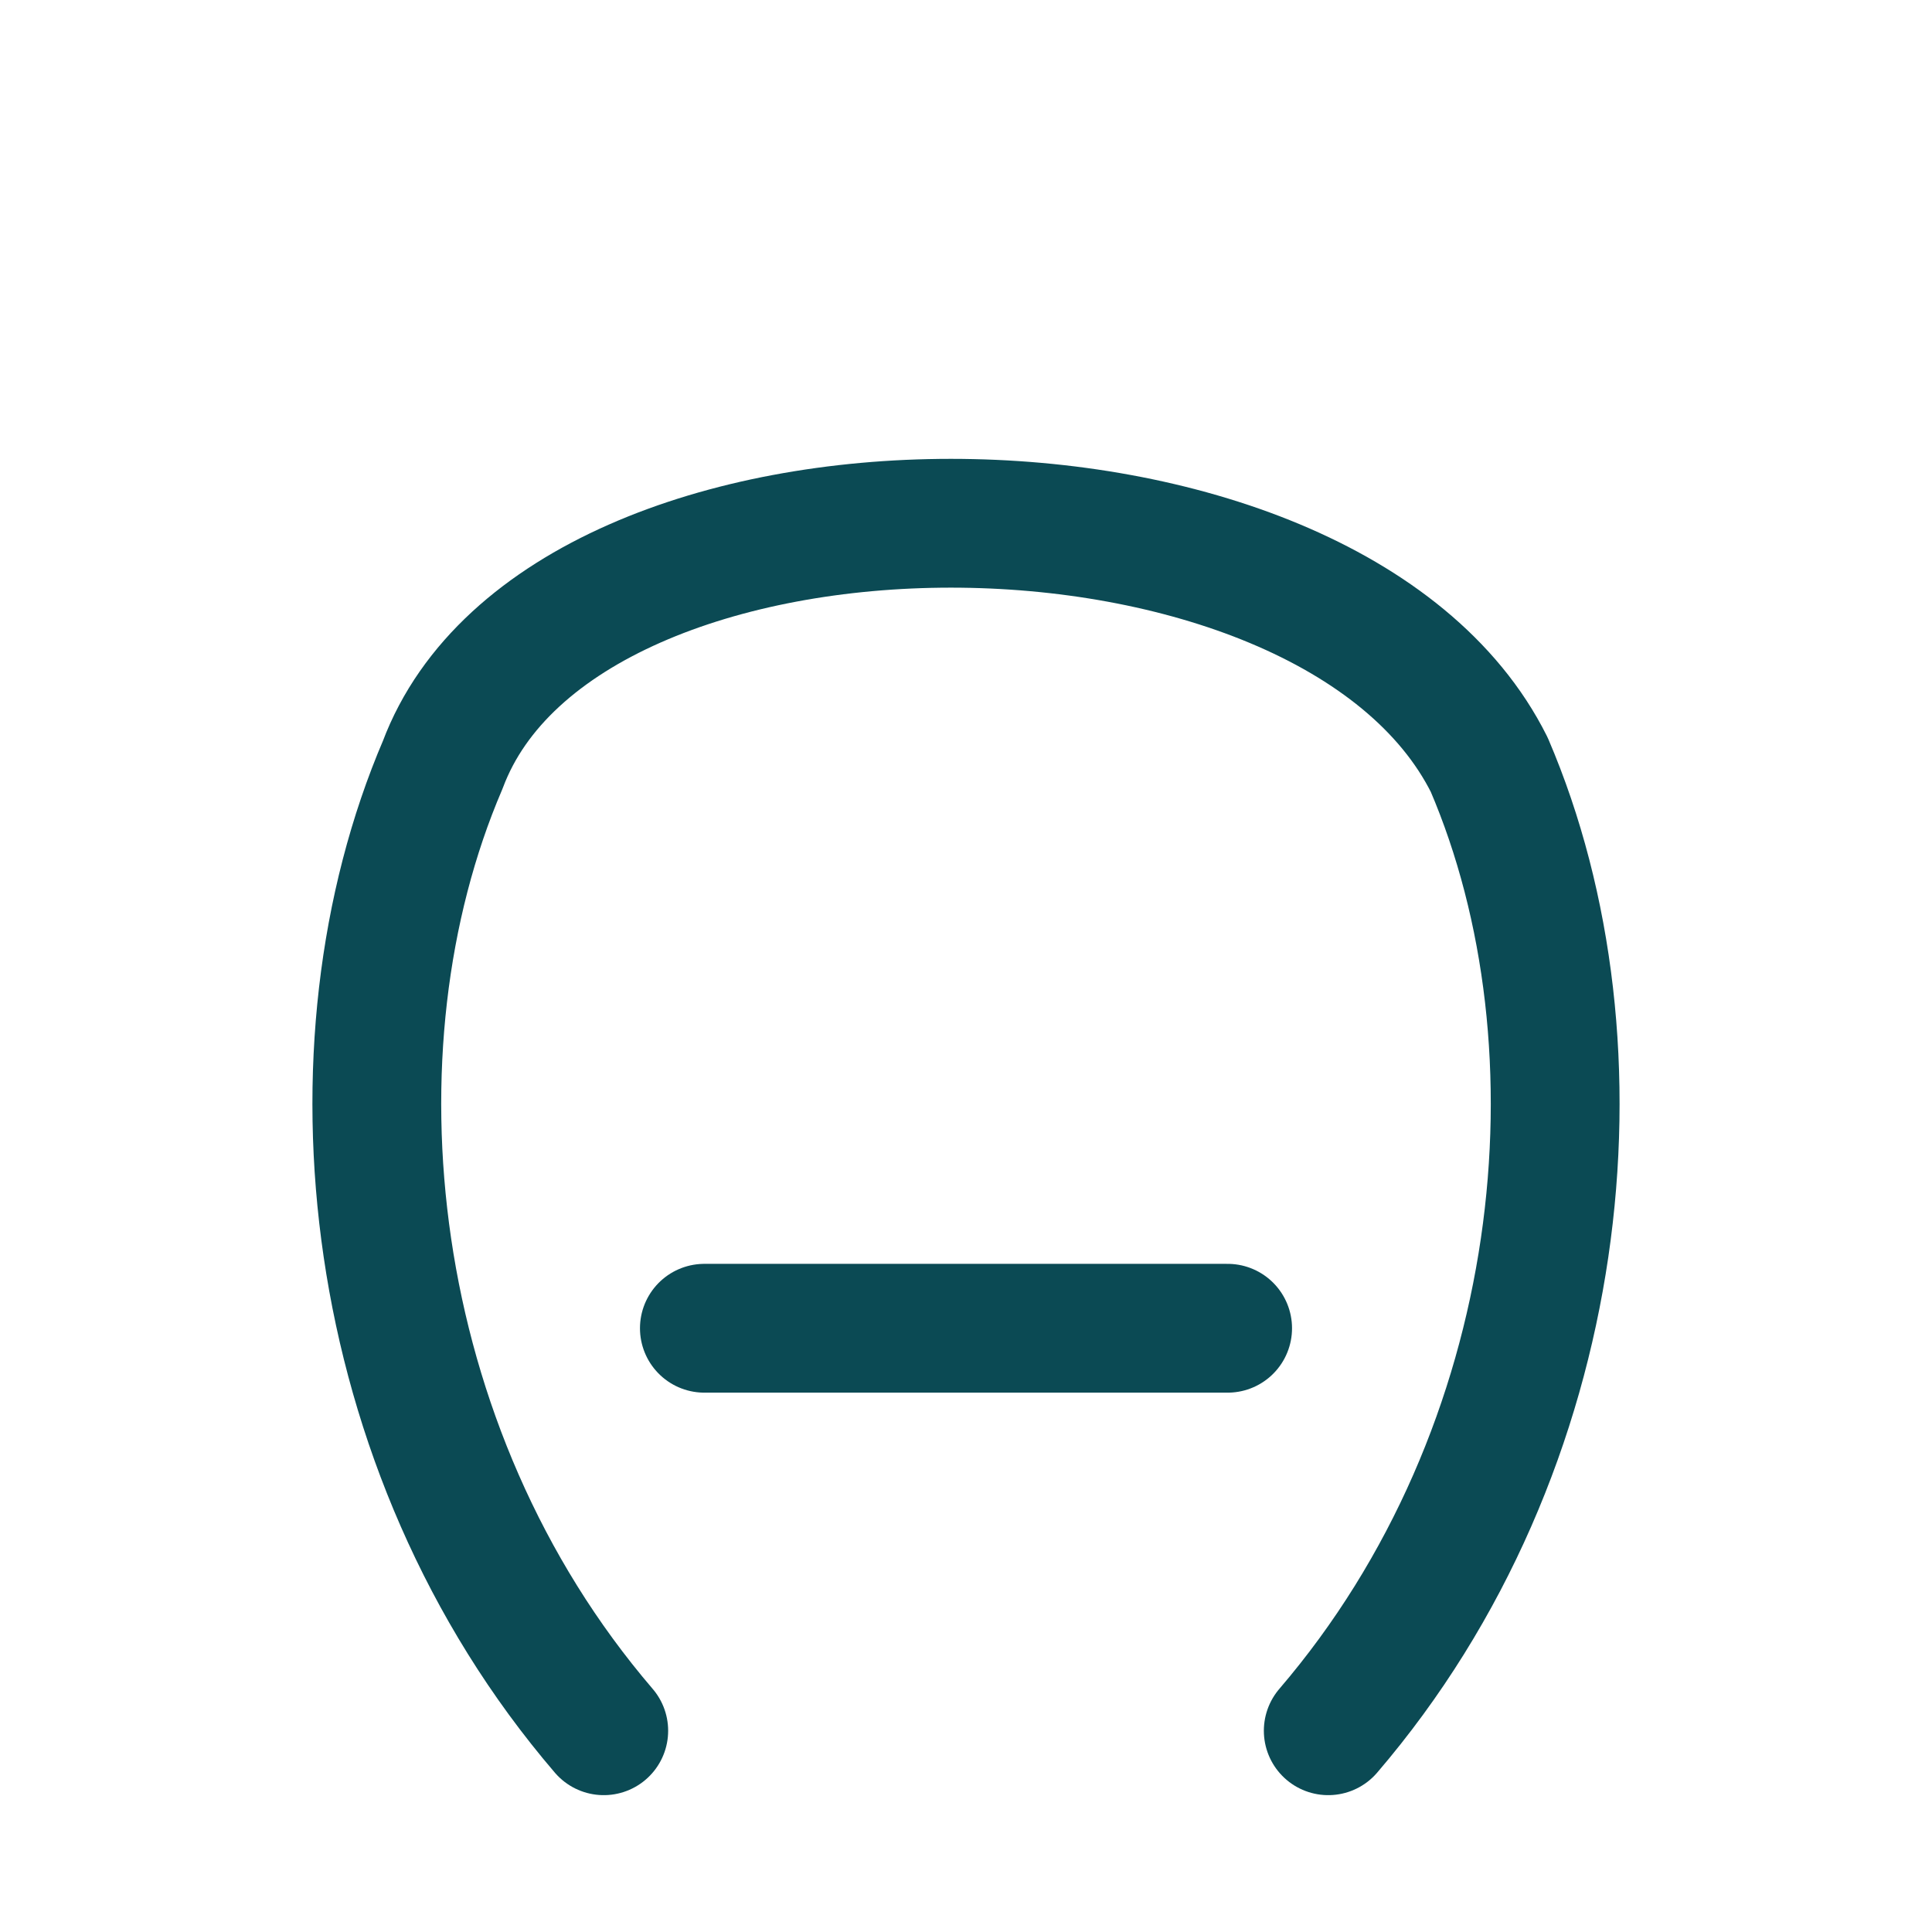
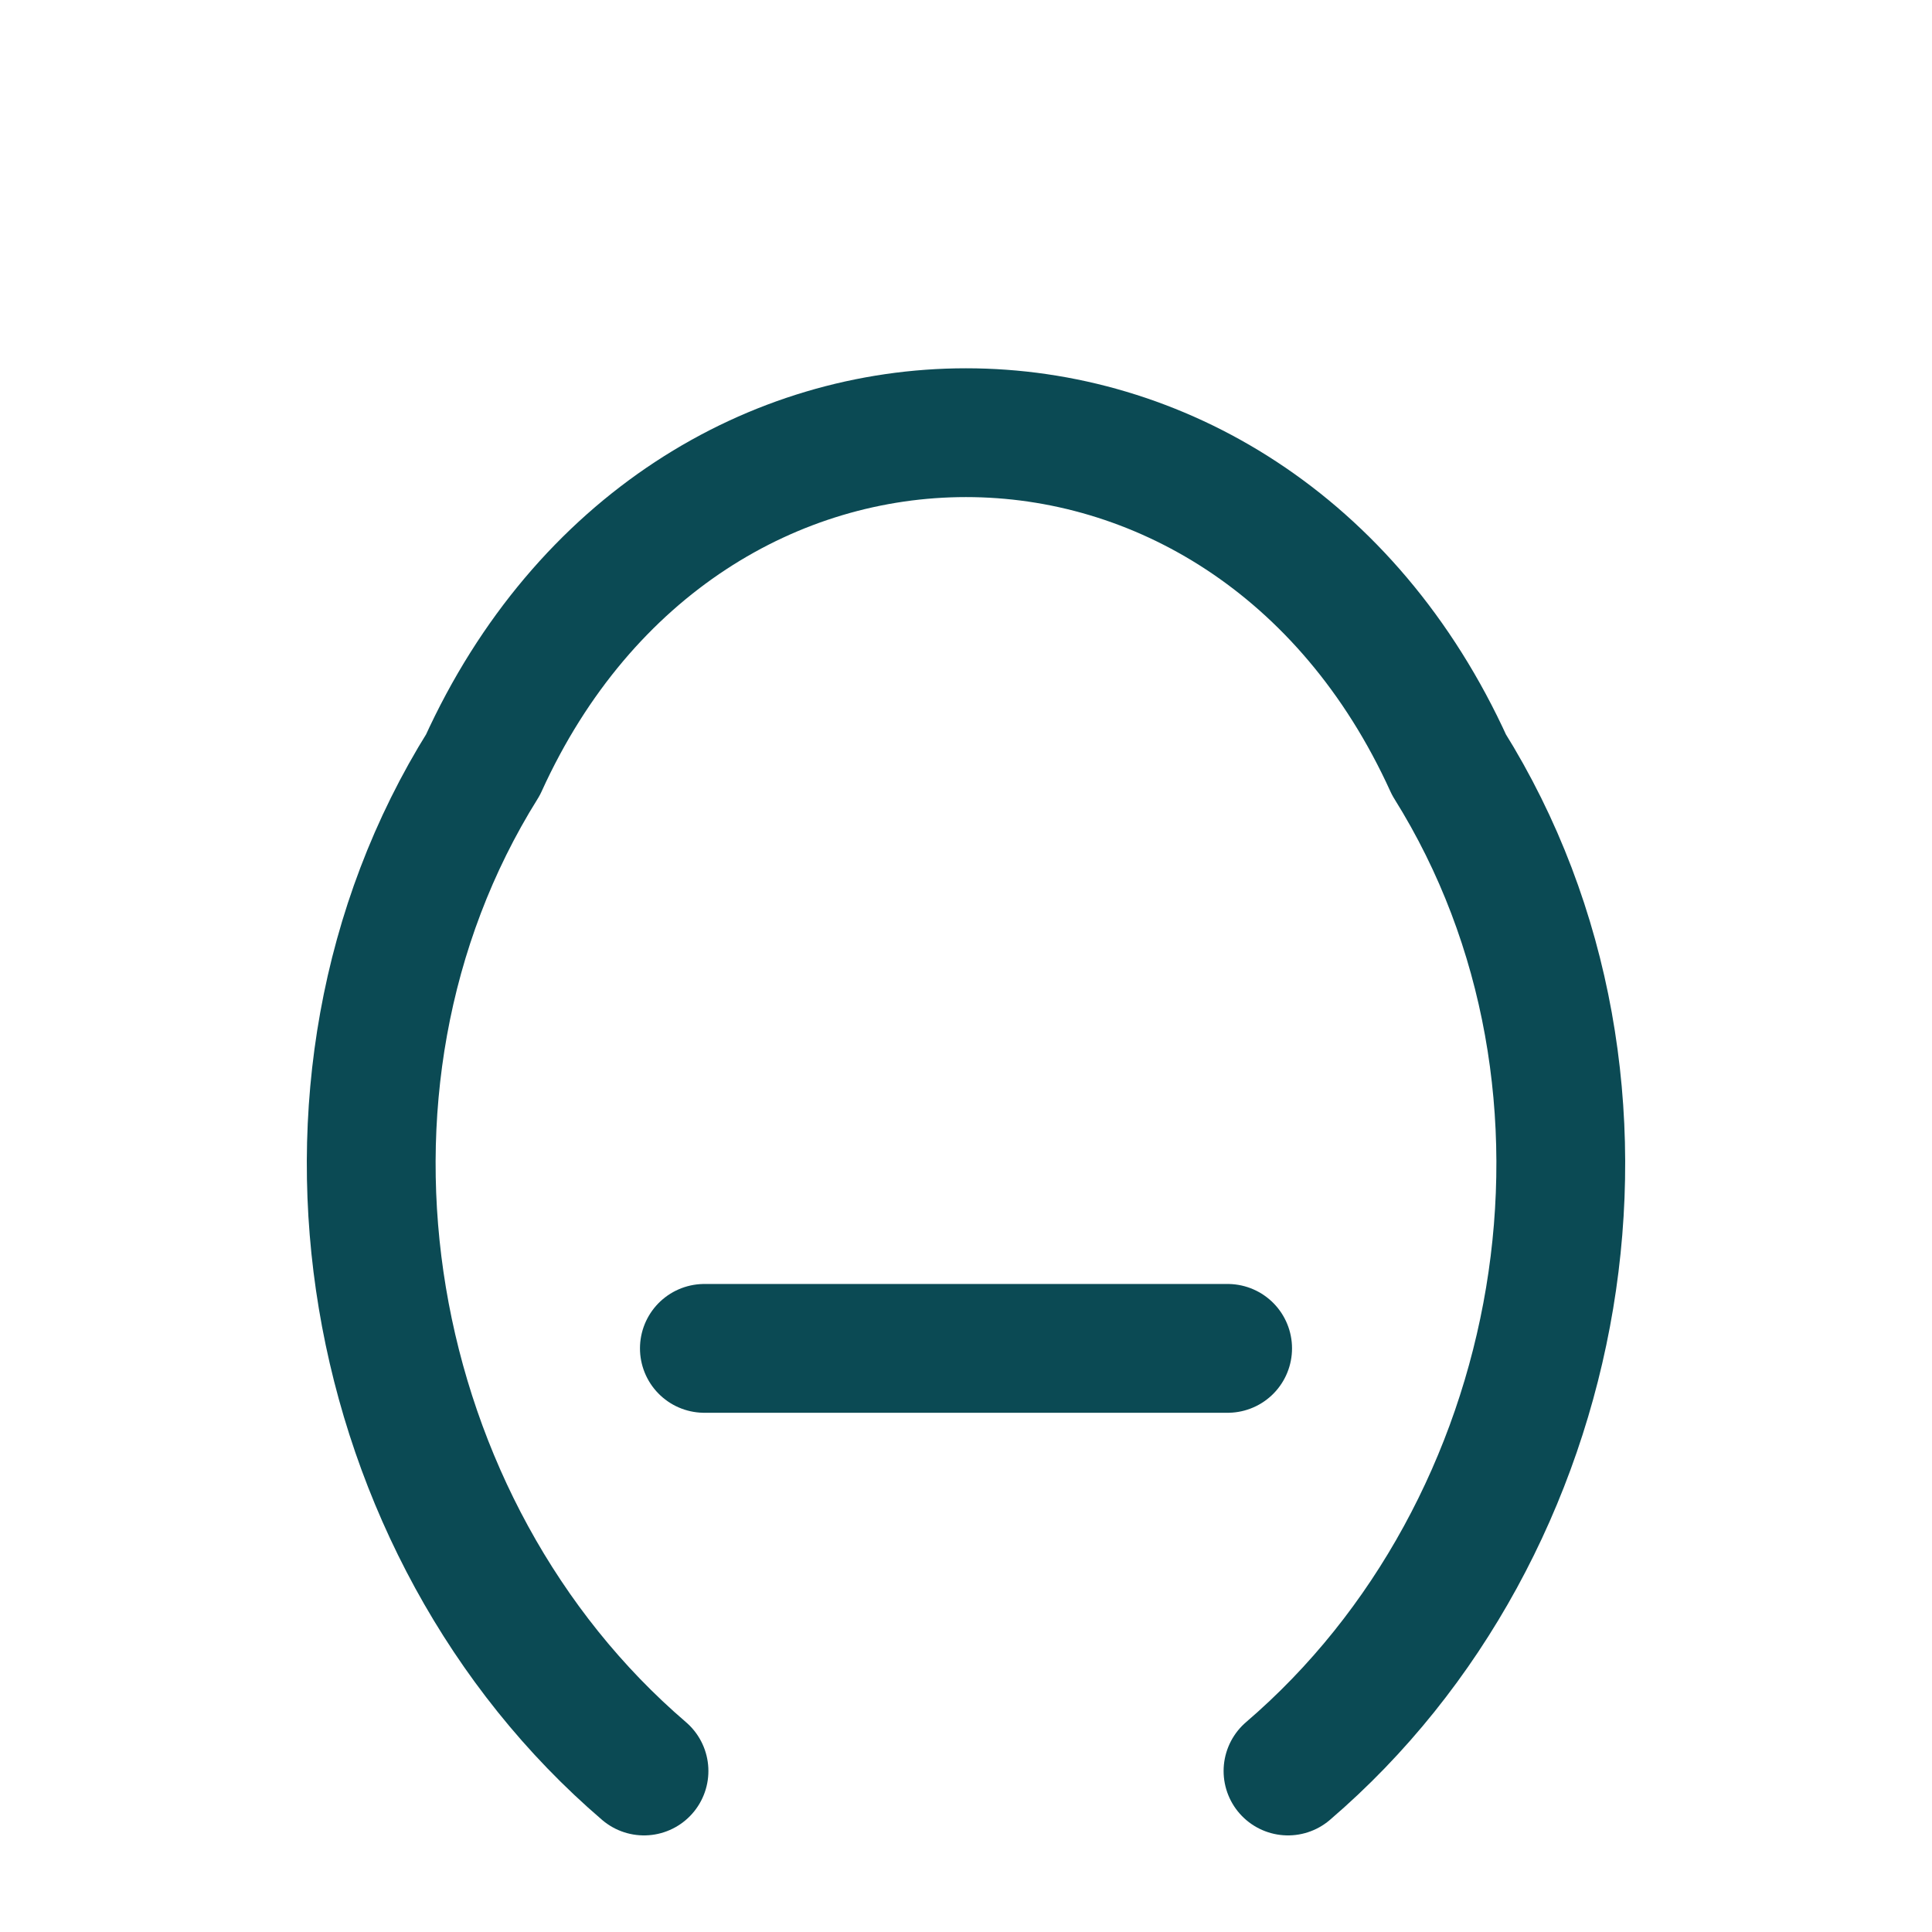
<svg xmlns="http://www.w3.org/2000/svg" viewBox="0 0 48 48" width="48" height="48" role="img" aria-label="Illyria Cocoon">
  <g fill="none" stroke="#0B4A54" stroke-width="3.2" stroke-linecap="round" stroke-linejoin="round">
-     <path d="M15 43C9 36 8 26 11 19c3-8 22-8 26 0 3 7 2 17-4 24" />
-     <path d="M17.5 33h13" />
+     <path d="M16 44C9 38 7 27 12 19c5-11 19-11 24 0 5 8 3 19-4 25" />
+     <path d="M17.5 33.5h13" />
  </g>
</svg>
